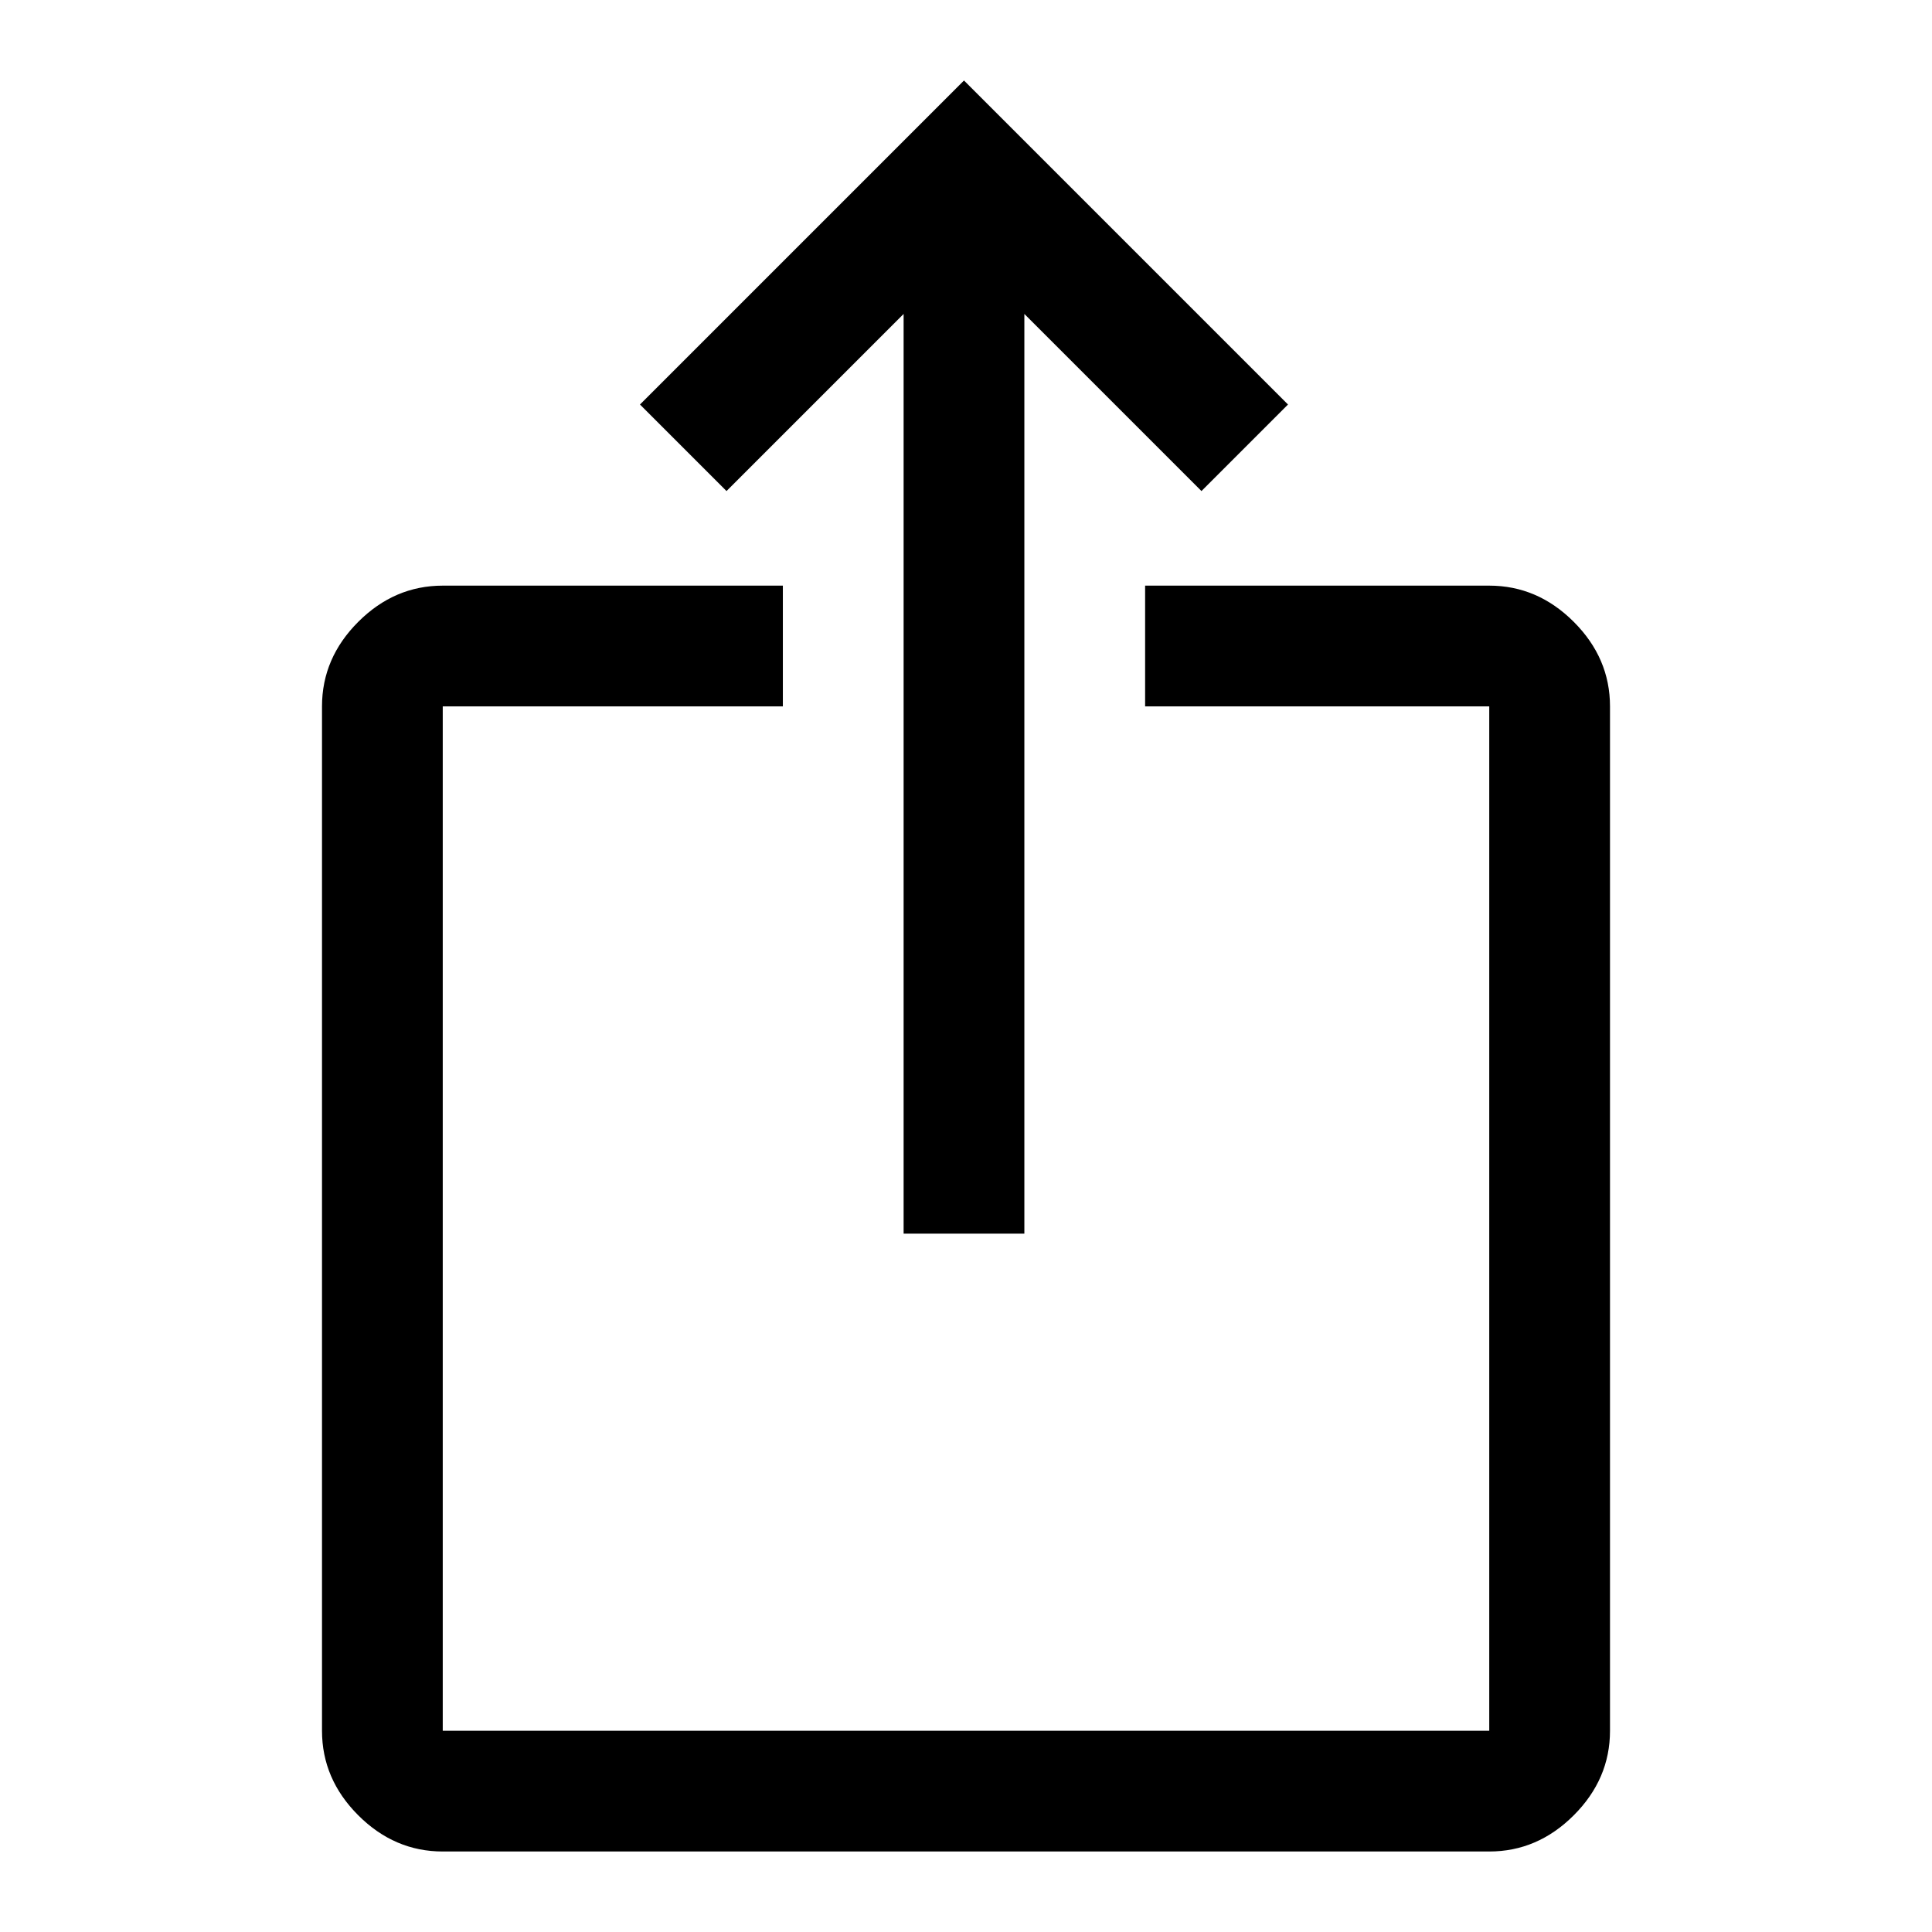
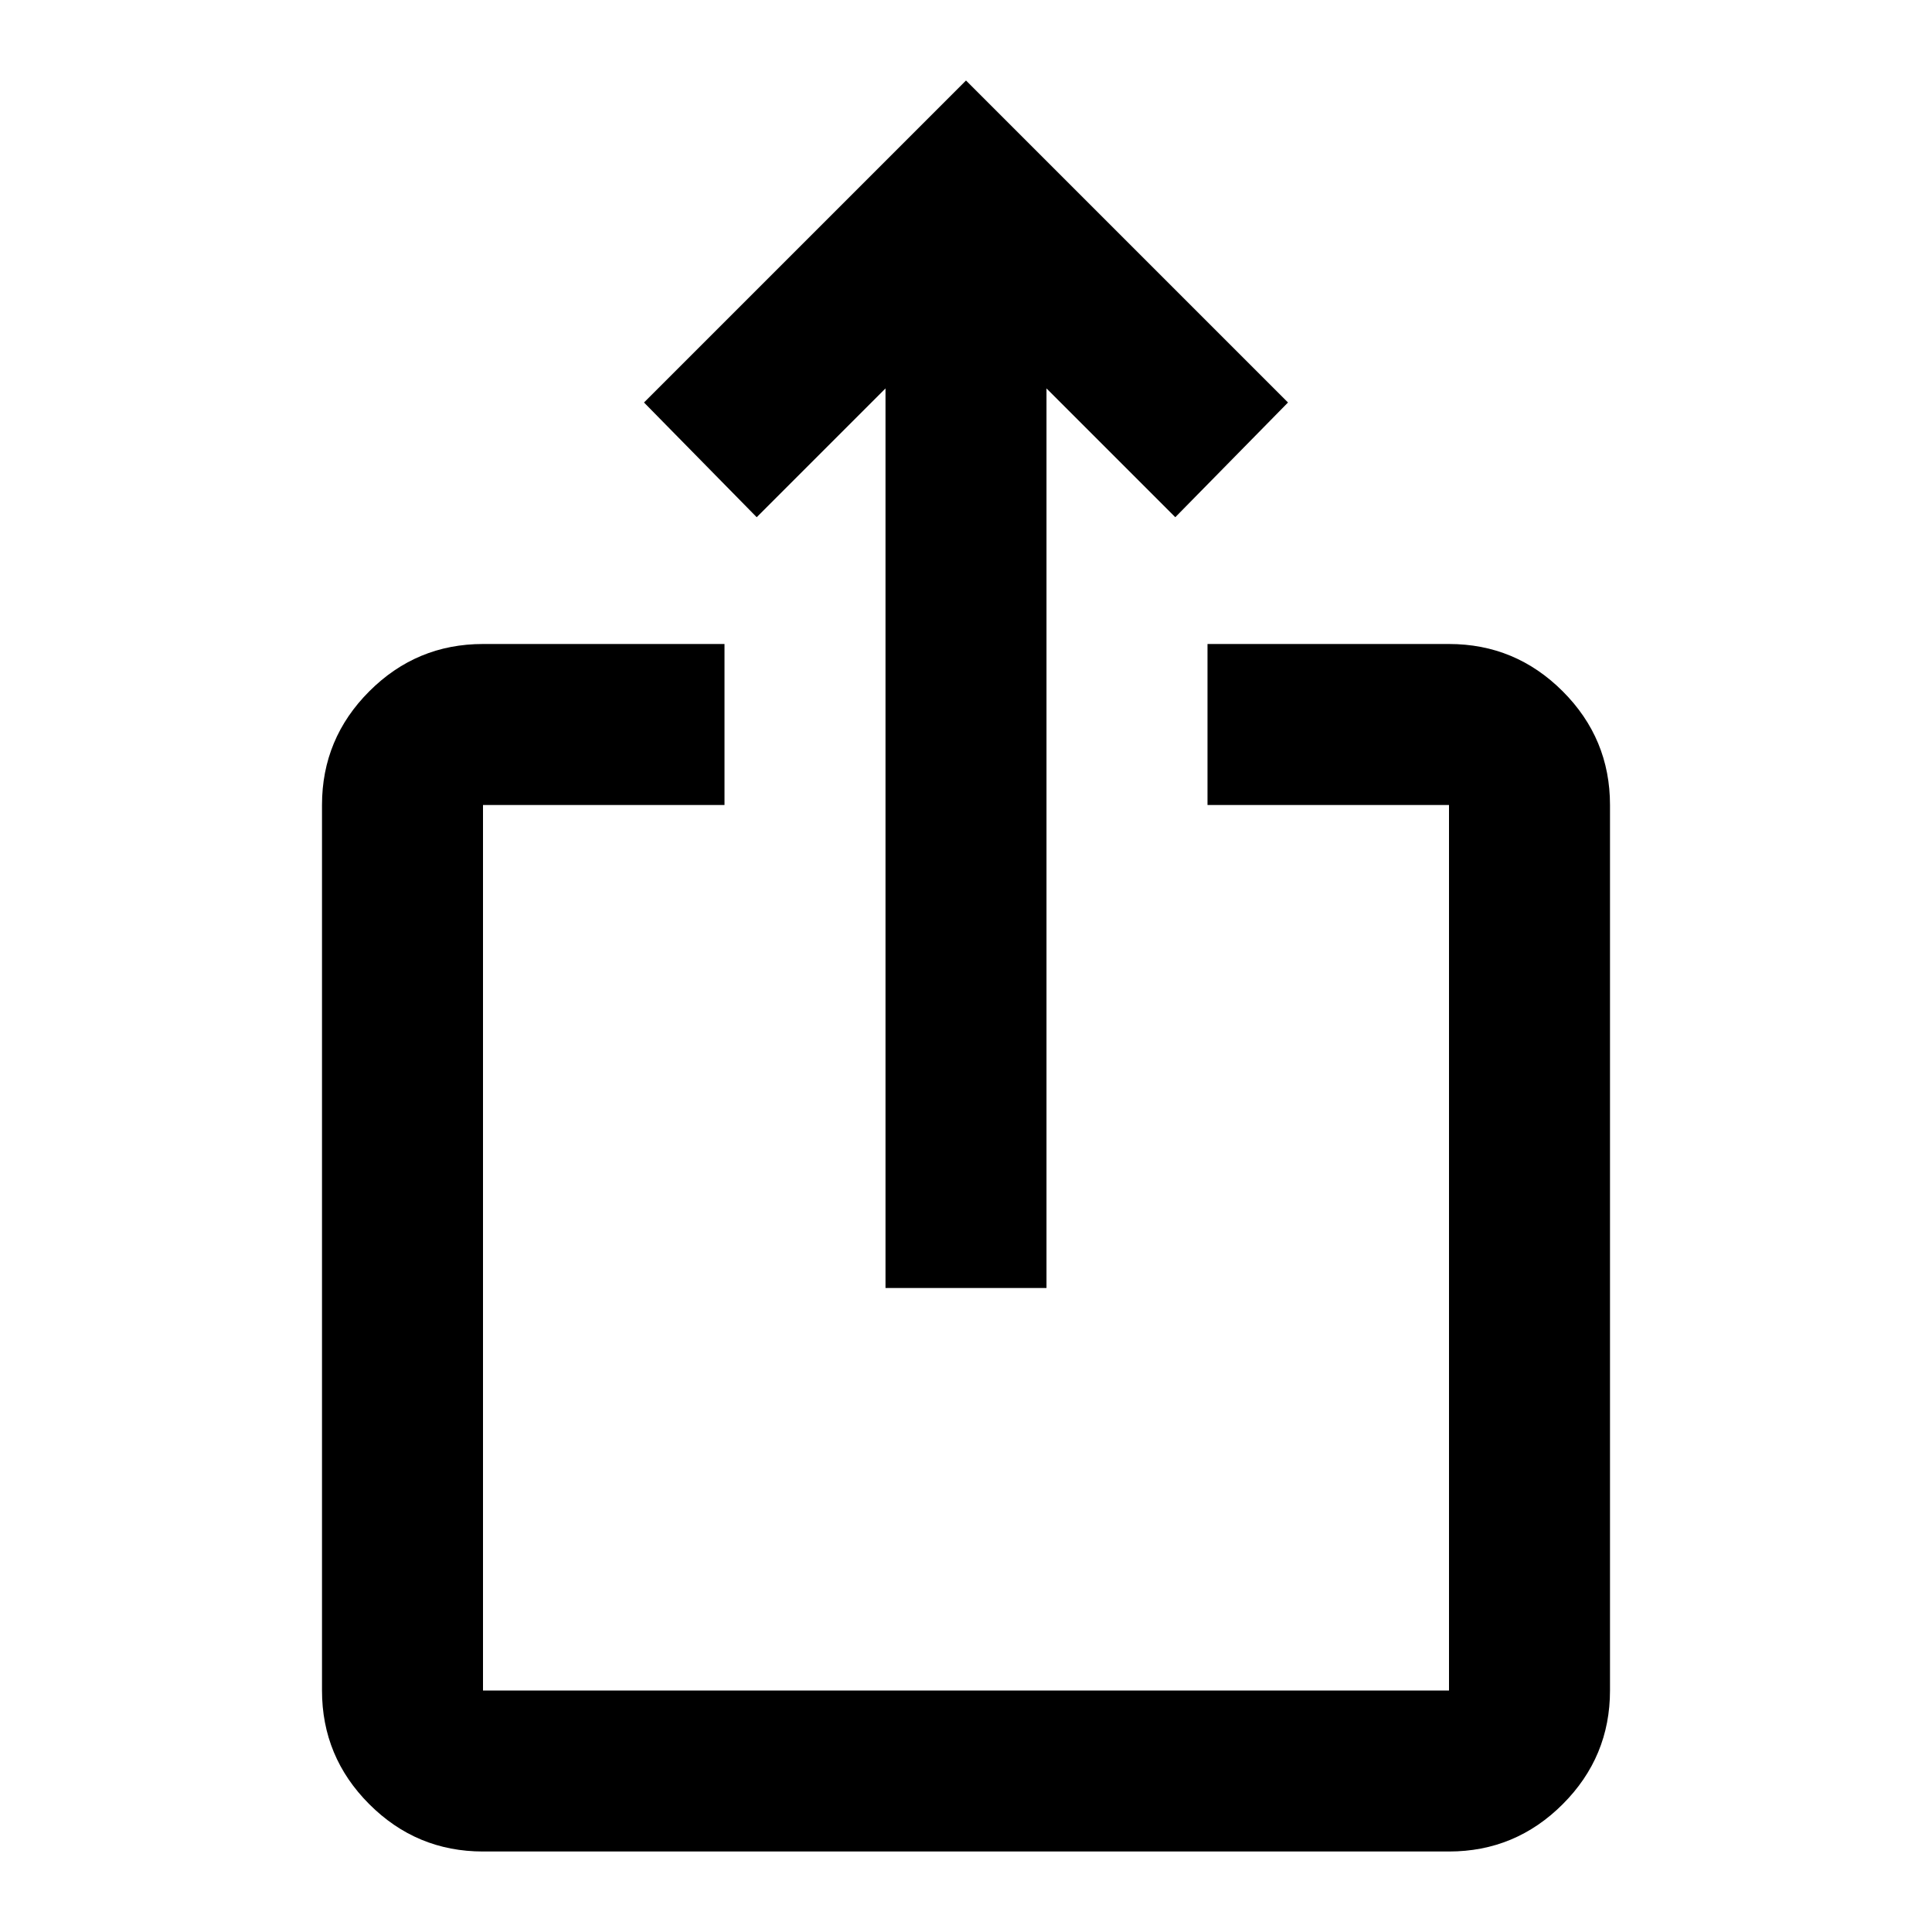
- <svg xmlns="http://www.w3.org/2000/svg" height="48" width="48">
-   <path d="M11 46q-1.2 0-2.1-.9Q8 44.2 8 43V17.55q0-1.2.9-2.1.9-.9 2.1-.9h8.45v3H11V43h26V17.55h-8.55v-3H37q1.2 0 2.1.9.9.9.9 2.1V43q0 1.2-.9 2.1-.9.9-2.1.9Zm11.45-15.35V7.8l-4.4 4.4-2.15-2.15L23.95 2 32 10.05l-2.15 2.15-4.4-4.4v22.85Z" />
+ <svg xmlns="http://www.w3.org/2000/svg" height="24" viewBox="0 96 960 960" width="24">
+   <path d="M240 1016q-33 0-56.5-23.5T160 936V496q0-33 23.5-56.5T240 416h120v80H240v440h480V496H600v-80h120q33 0 56.5 23.5T800 496v440q0 33-23.5 56.5T720 1016H240Zm200-280V289l-64 64-56-57 160-160 160 160-56 57-64-64v447h-80Z" />
</svg>
